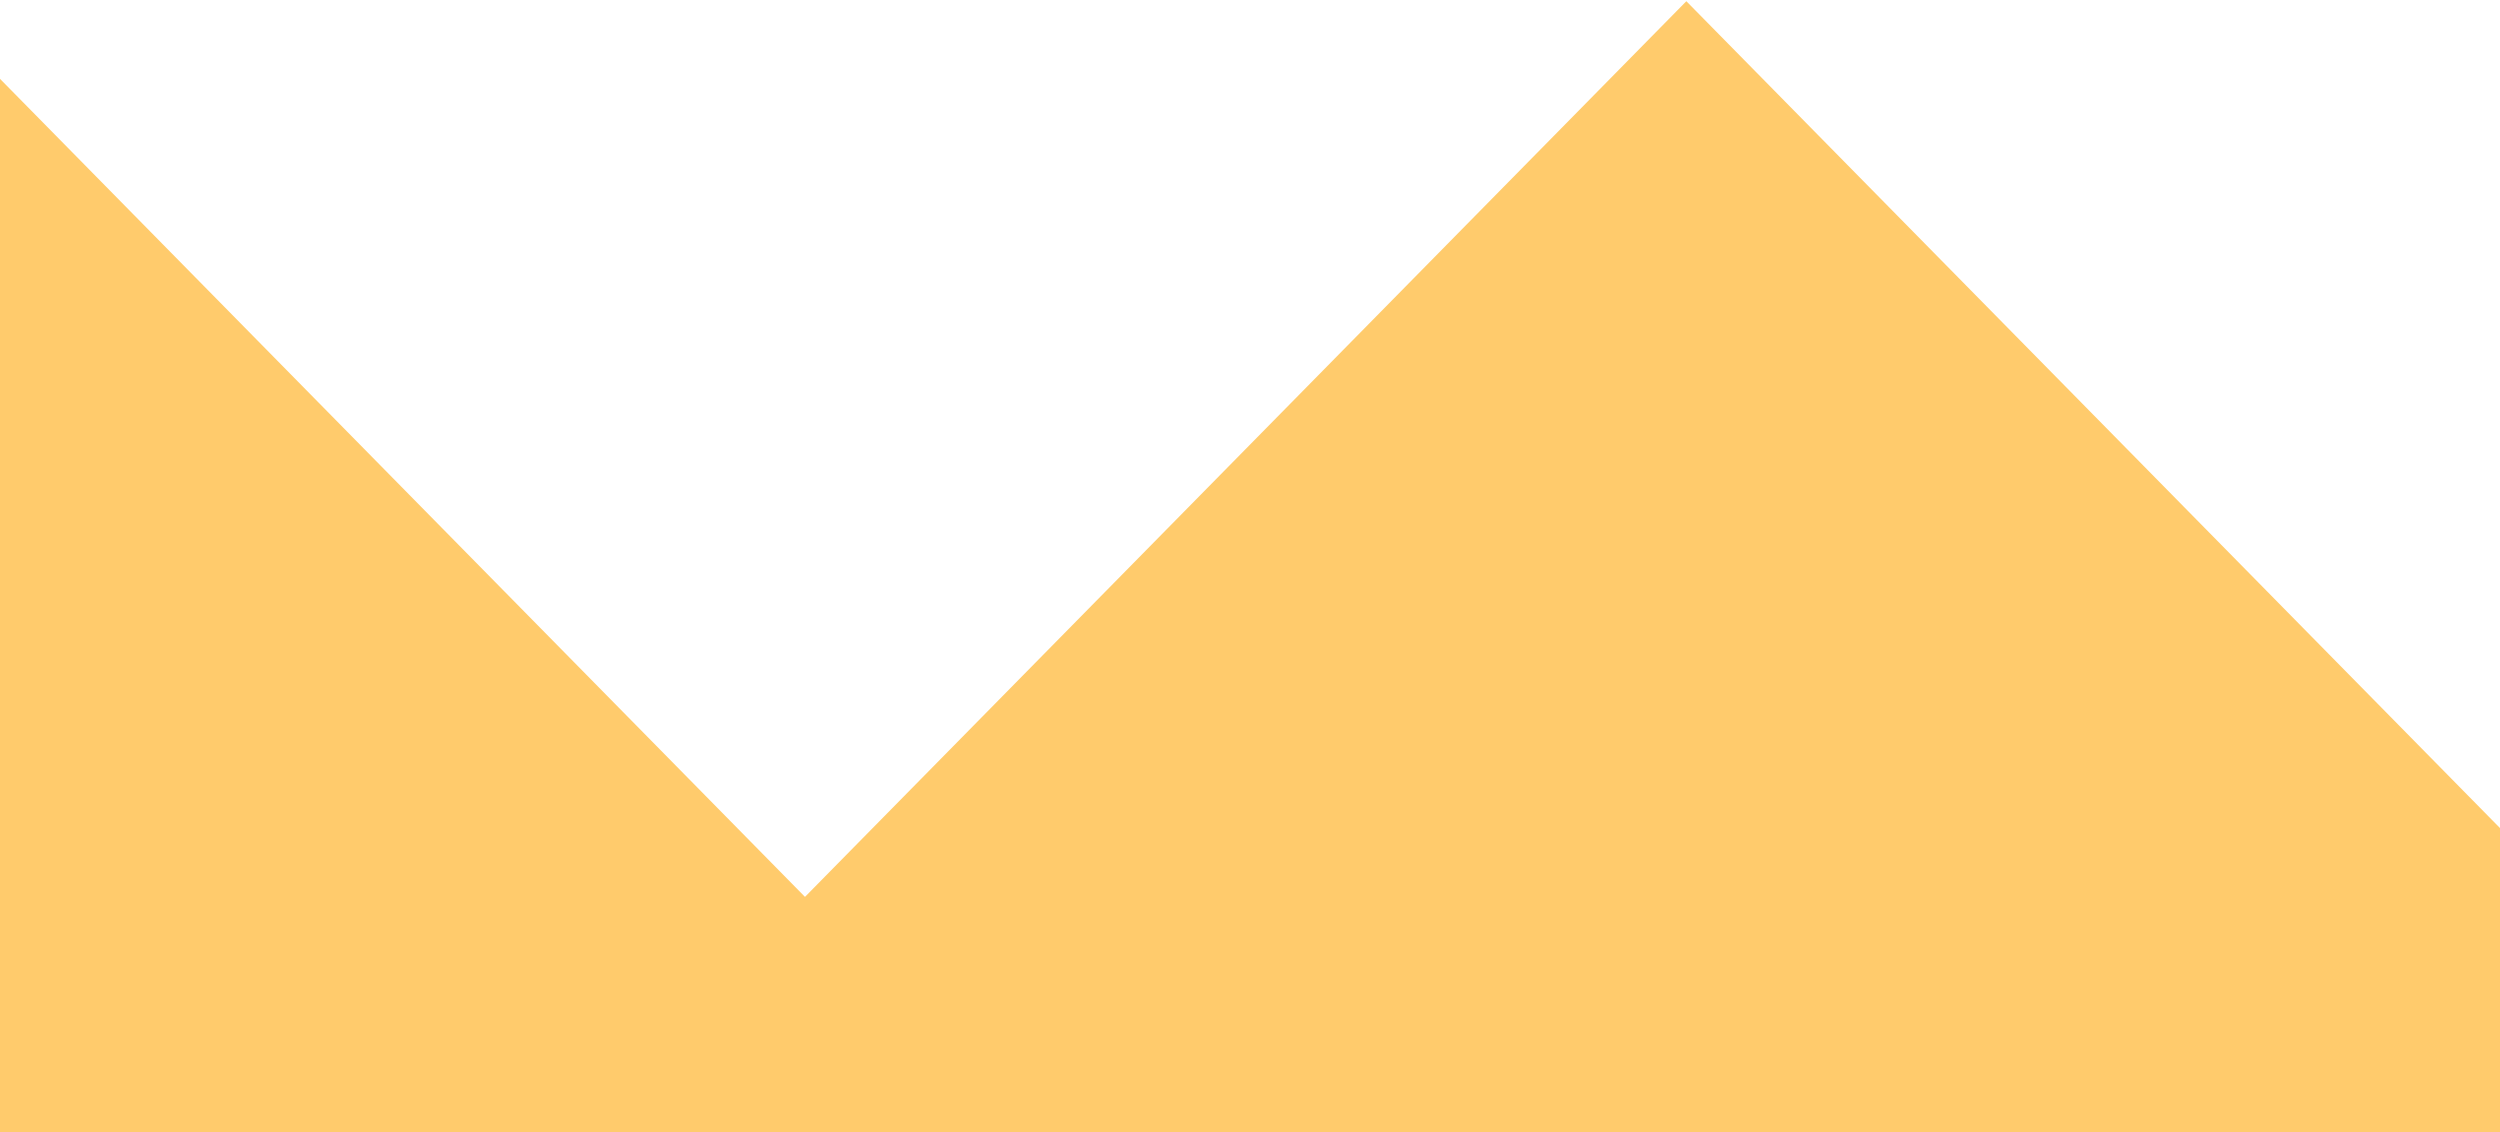
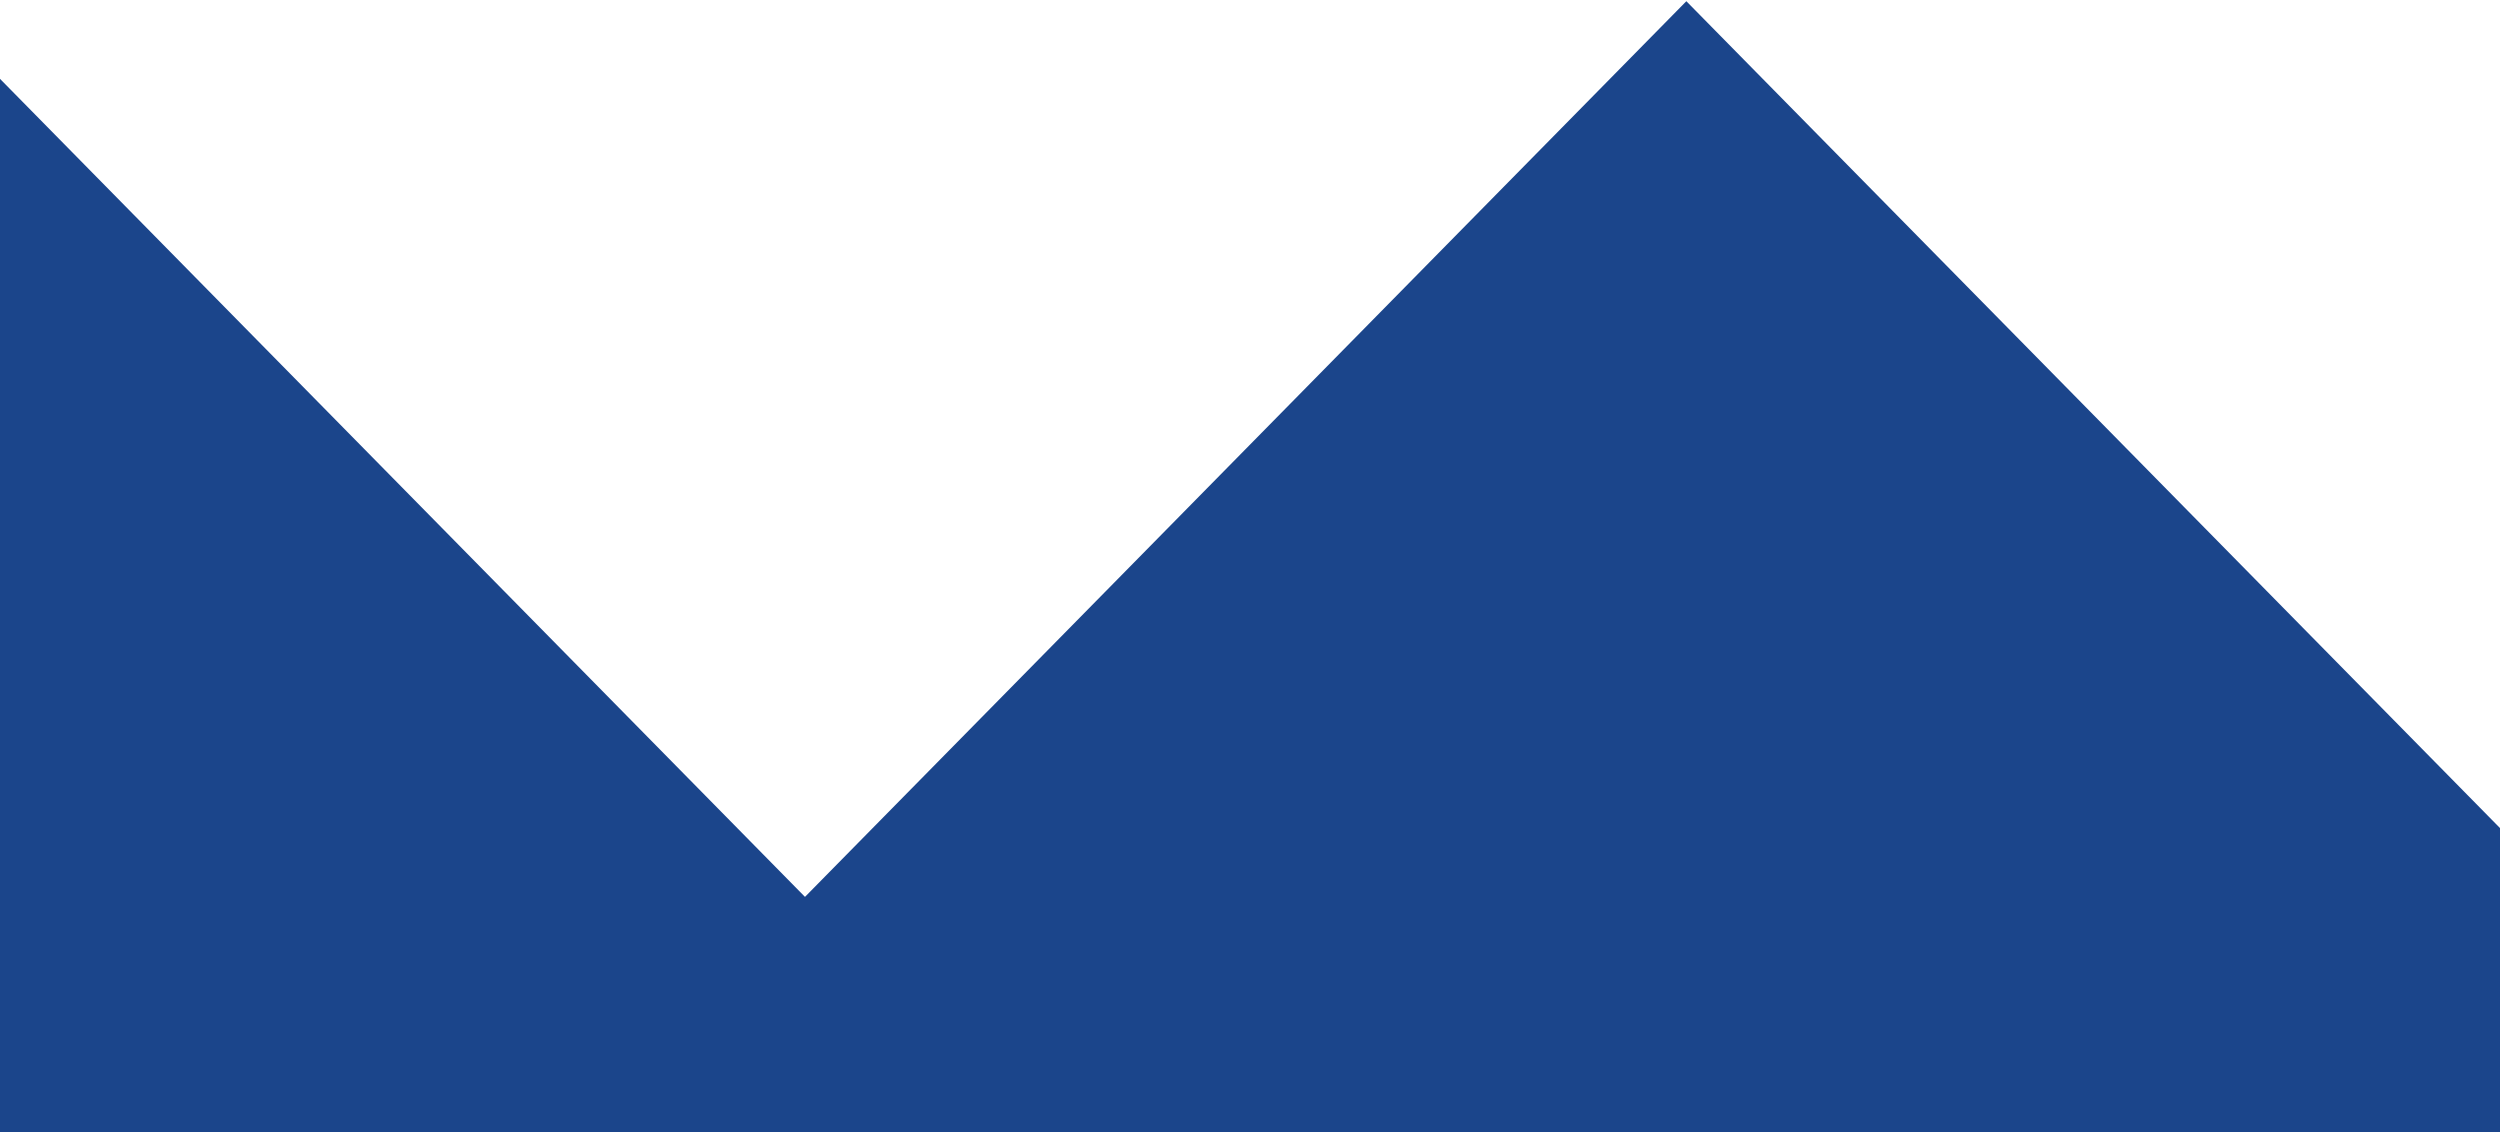
<svg xmlns="http://www.w3.org/2000/svg" width="1440" height="652" viewBox="0 0 1440 652" fill="none">
-   <path d="M-44 0.7L463.667 516.6L971.333 0.7L1479 516.6V664H971.333H463.667H-44V0.7Z" fill="#FFCB6C" />
+   <path d="M-44 0.7L463.667 516.6L971.333 0.7L1479 516.6V664H971.333H463.667H-44V0.7Z" fill="#1B458B" />
</svg>
